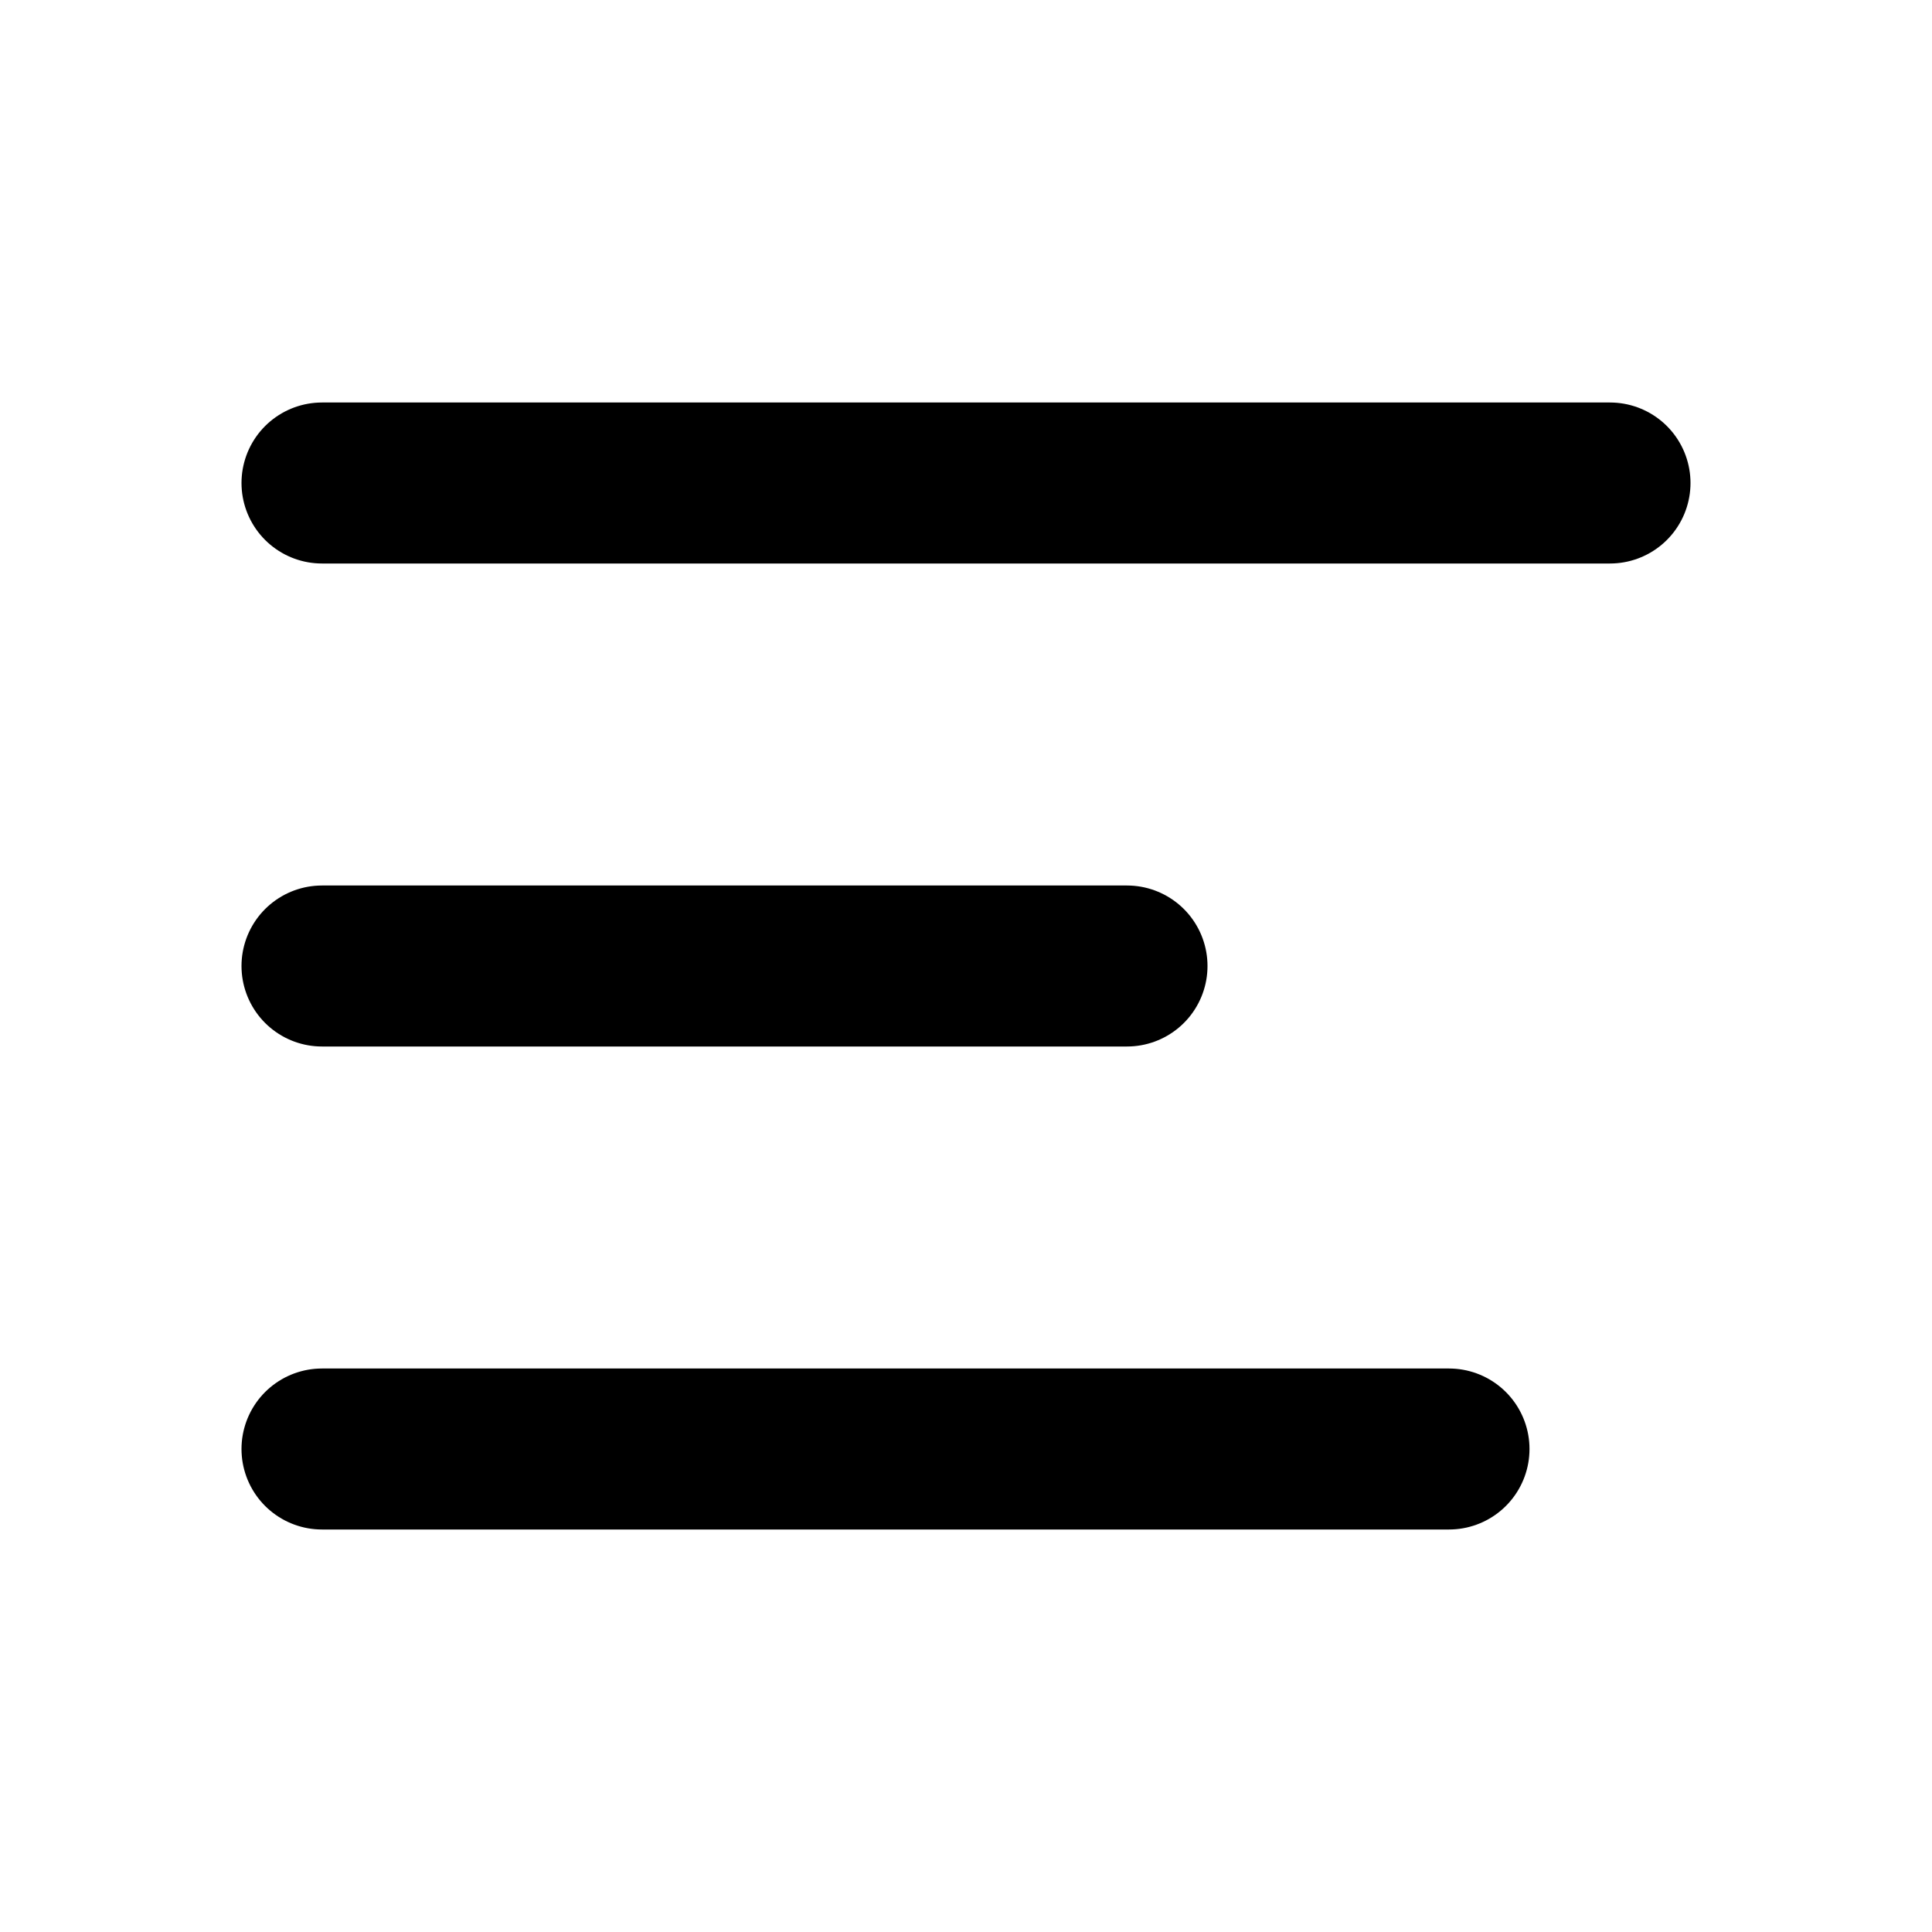
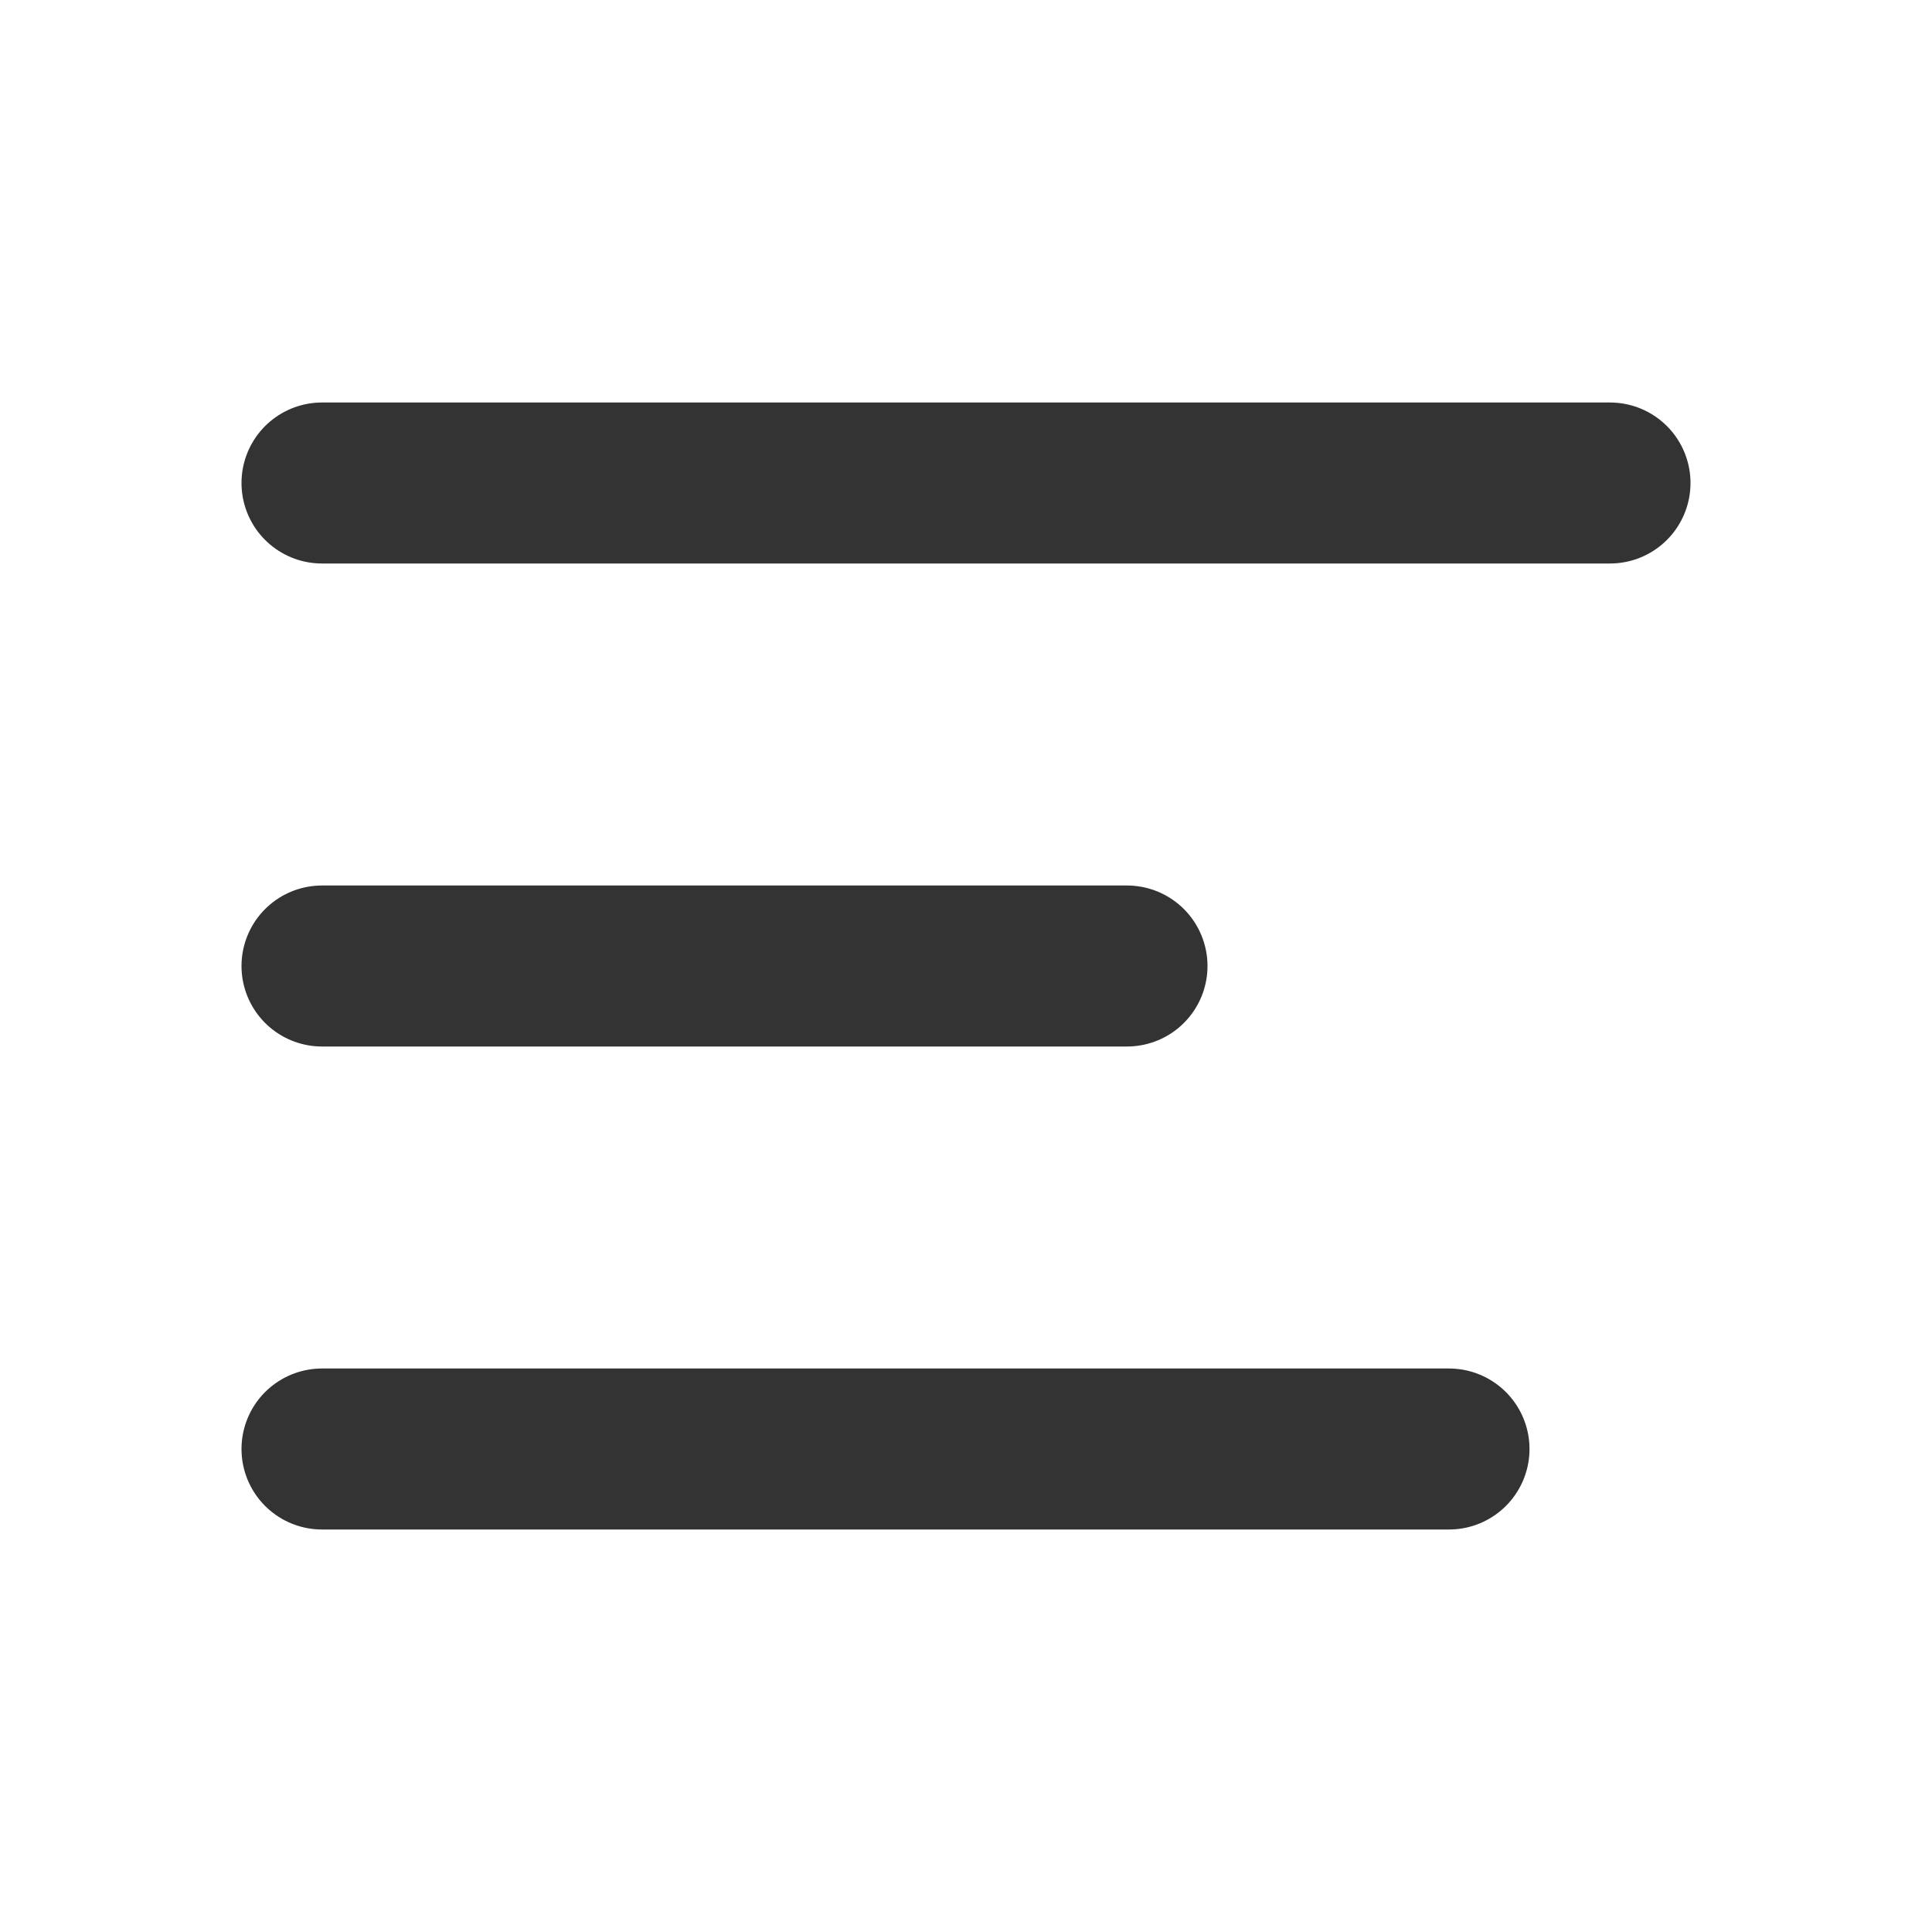
- <svg xmlns="http://www.w3.org/2000/svg" width="24" height="24" viewBox="0 0 24 24" fill="none" stroke="black" stroke-width="2" stroke-linecap="round" stroke-linejoin="round" class="icon icon-tabler icons-tabler-outline icon-tabler-align-left">
+ <svg xmlns="http://www.w3.org/2000/svg" width="24" height="24" viewBox="0 0 24 24" fill="none" stroke="#333" stroke-width="2" stroke-linecap="round" stroke-linejoin="round" class="icon icon-tabler icons-tabler-outline icon-tabler-align-left">
  <path stroke="none" d="M0 0h24v24H0z" fill="none" />
  <path d="M4 6l16 0" />
  <path d="M4 12l10 0" />
  <path d="M4 18l14 0" />
</svg>
